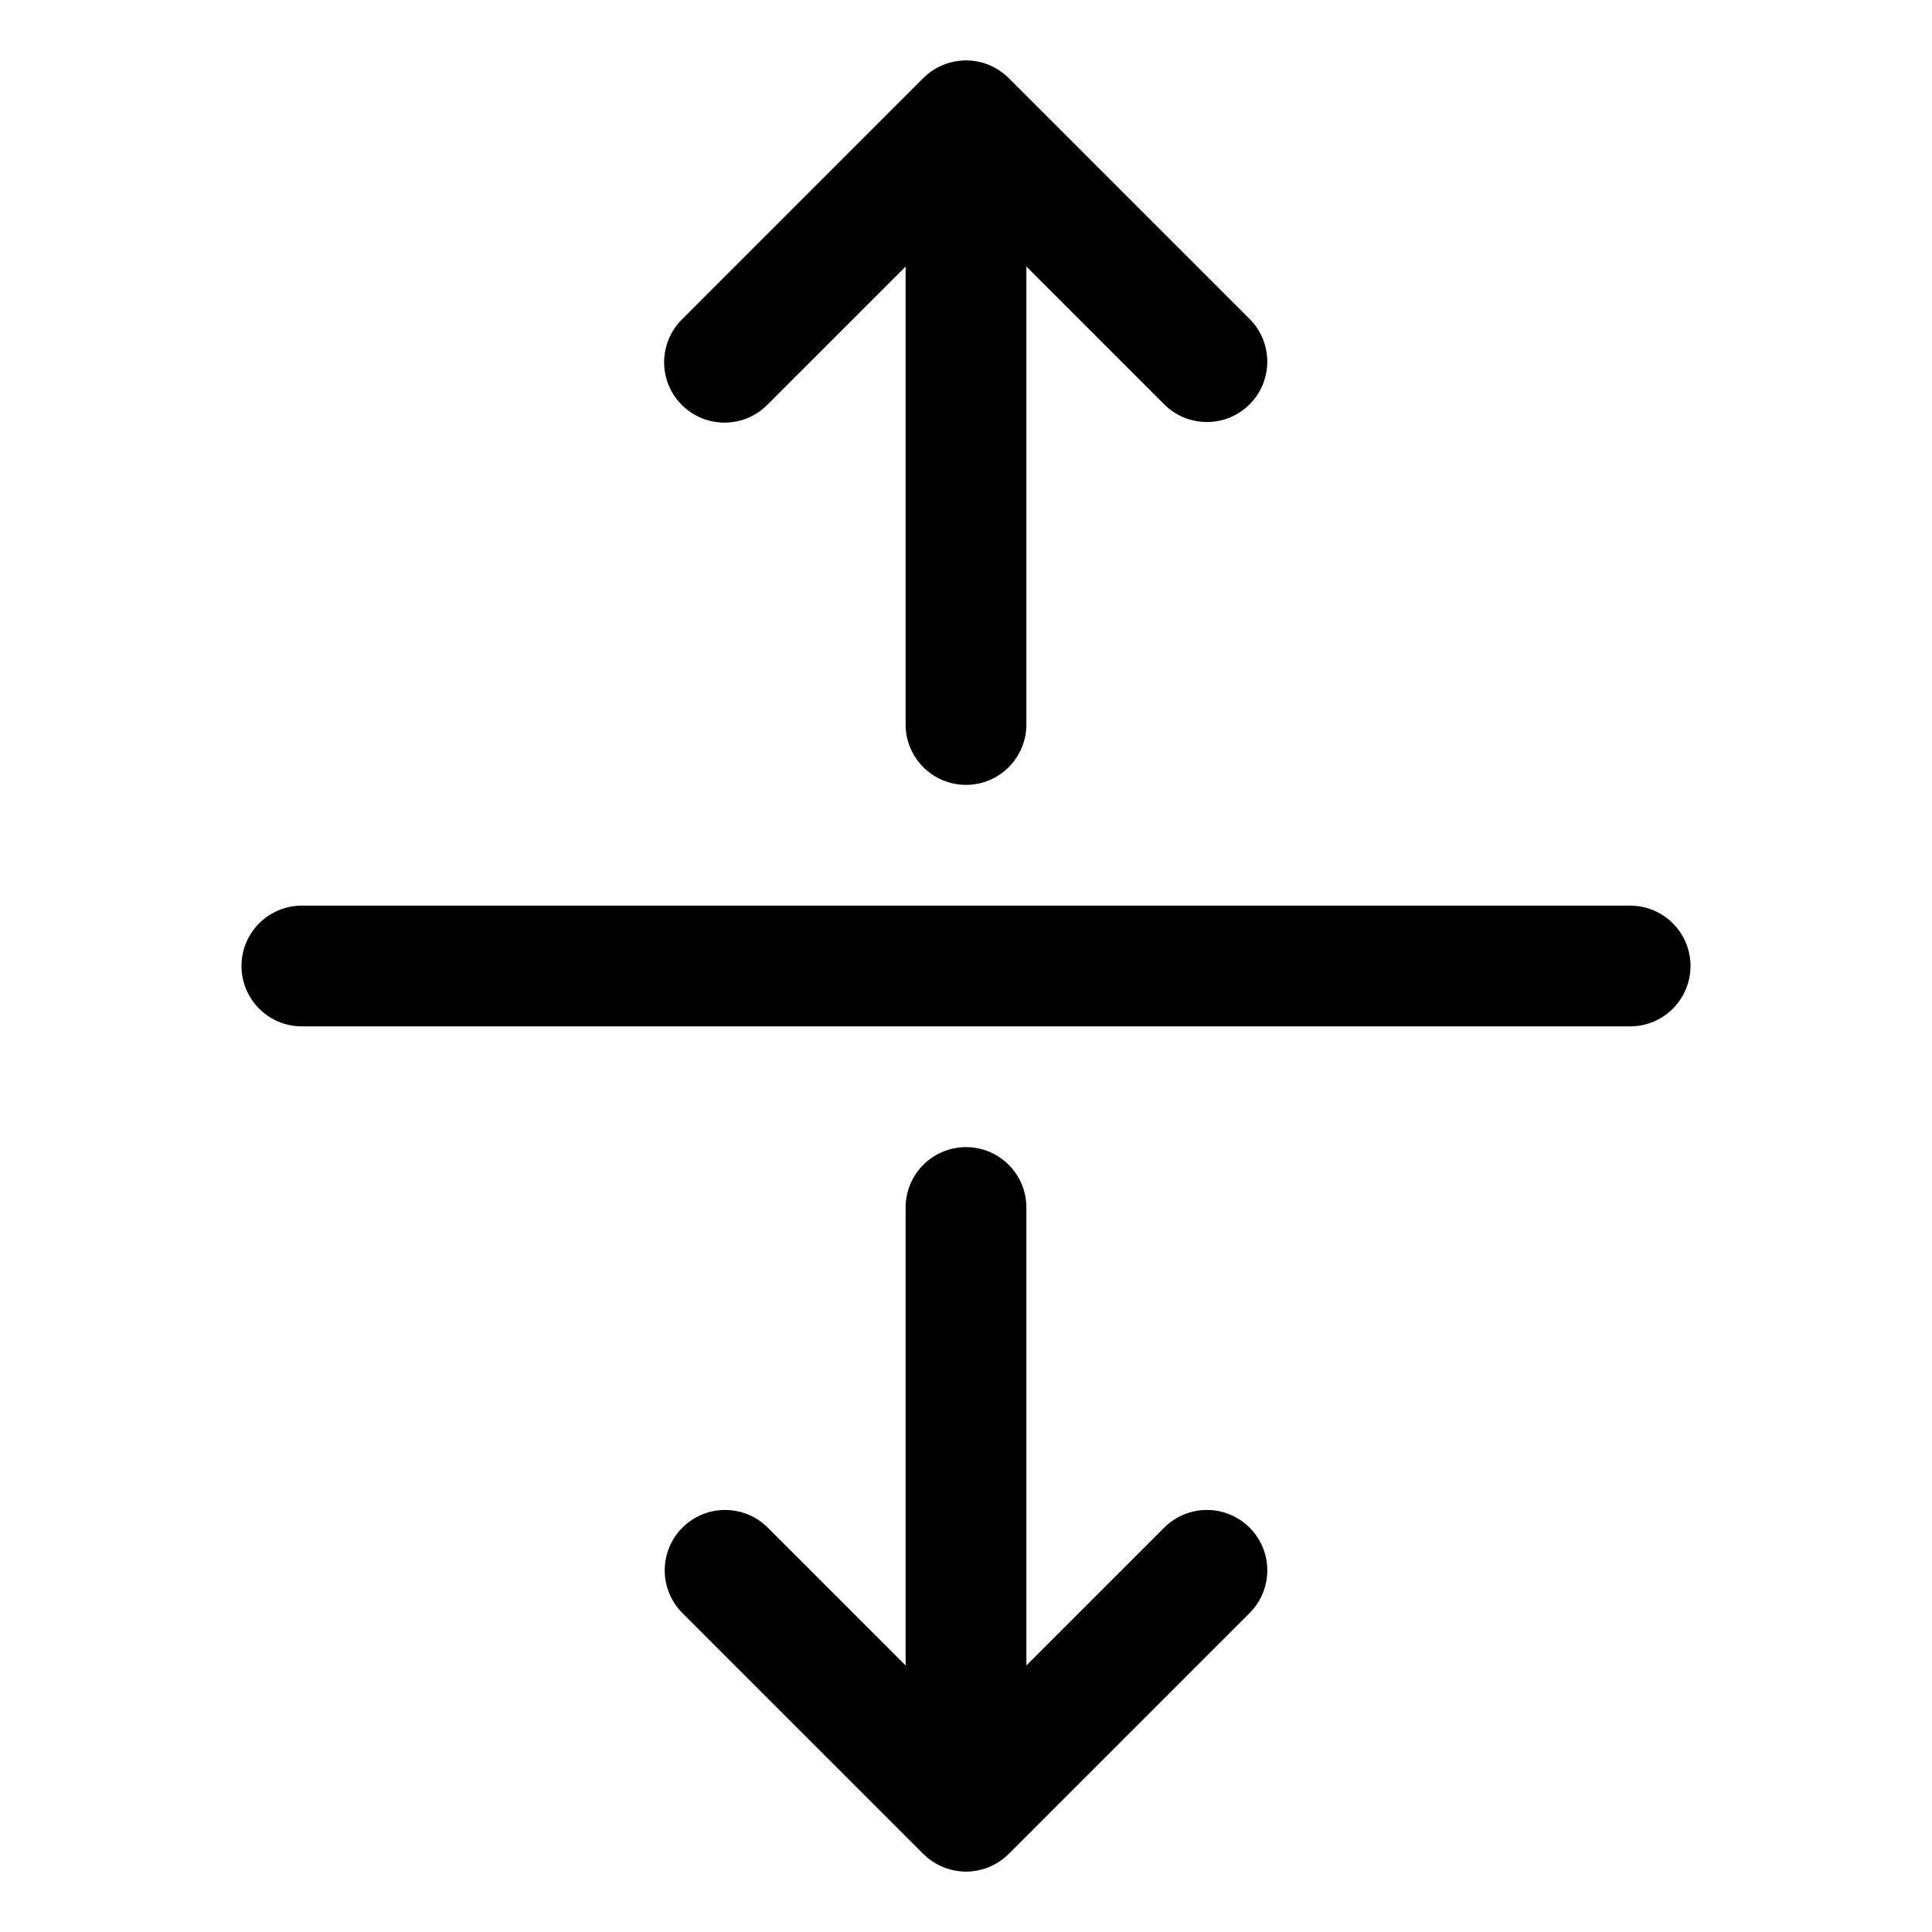
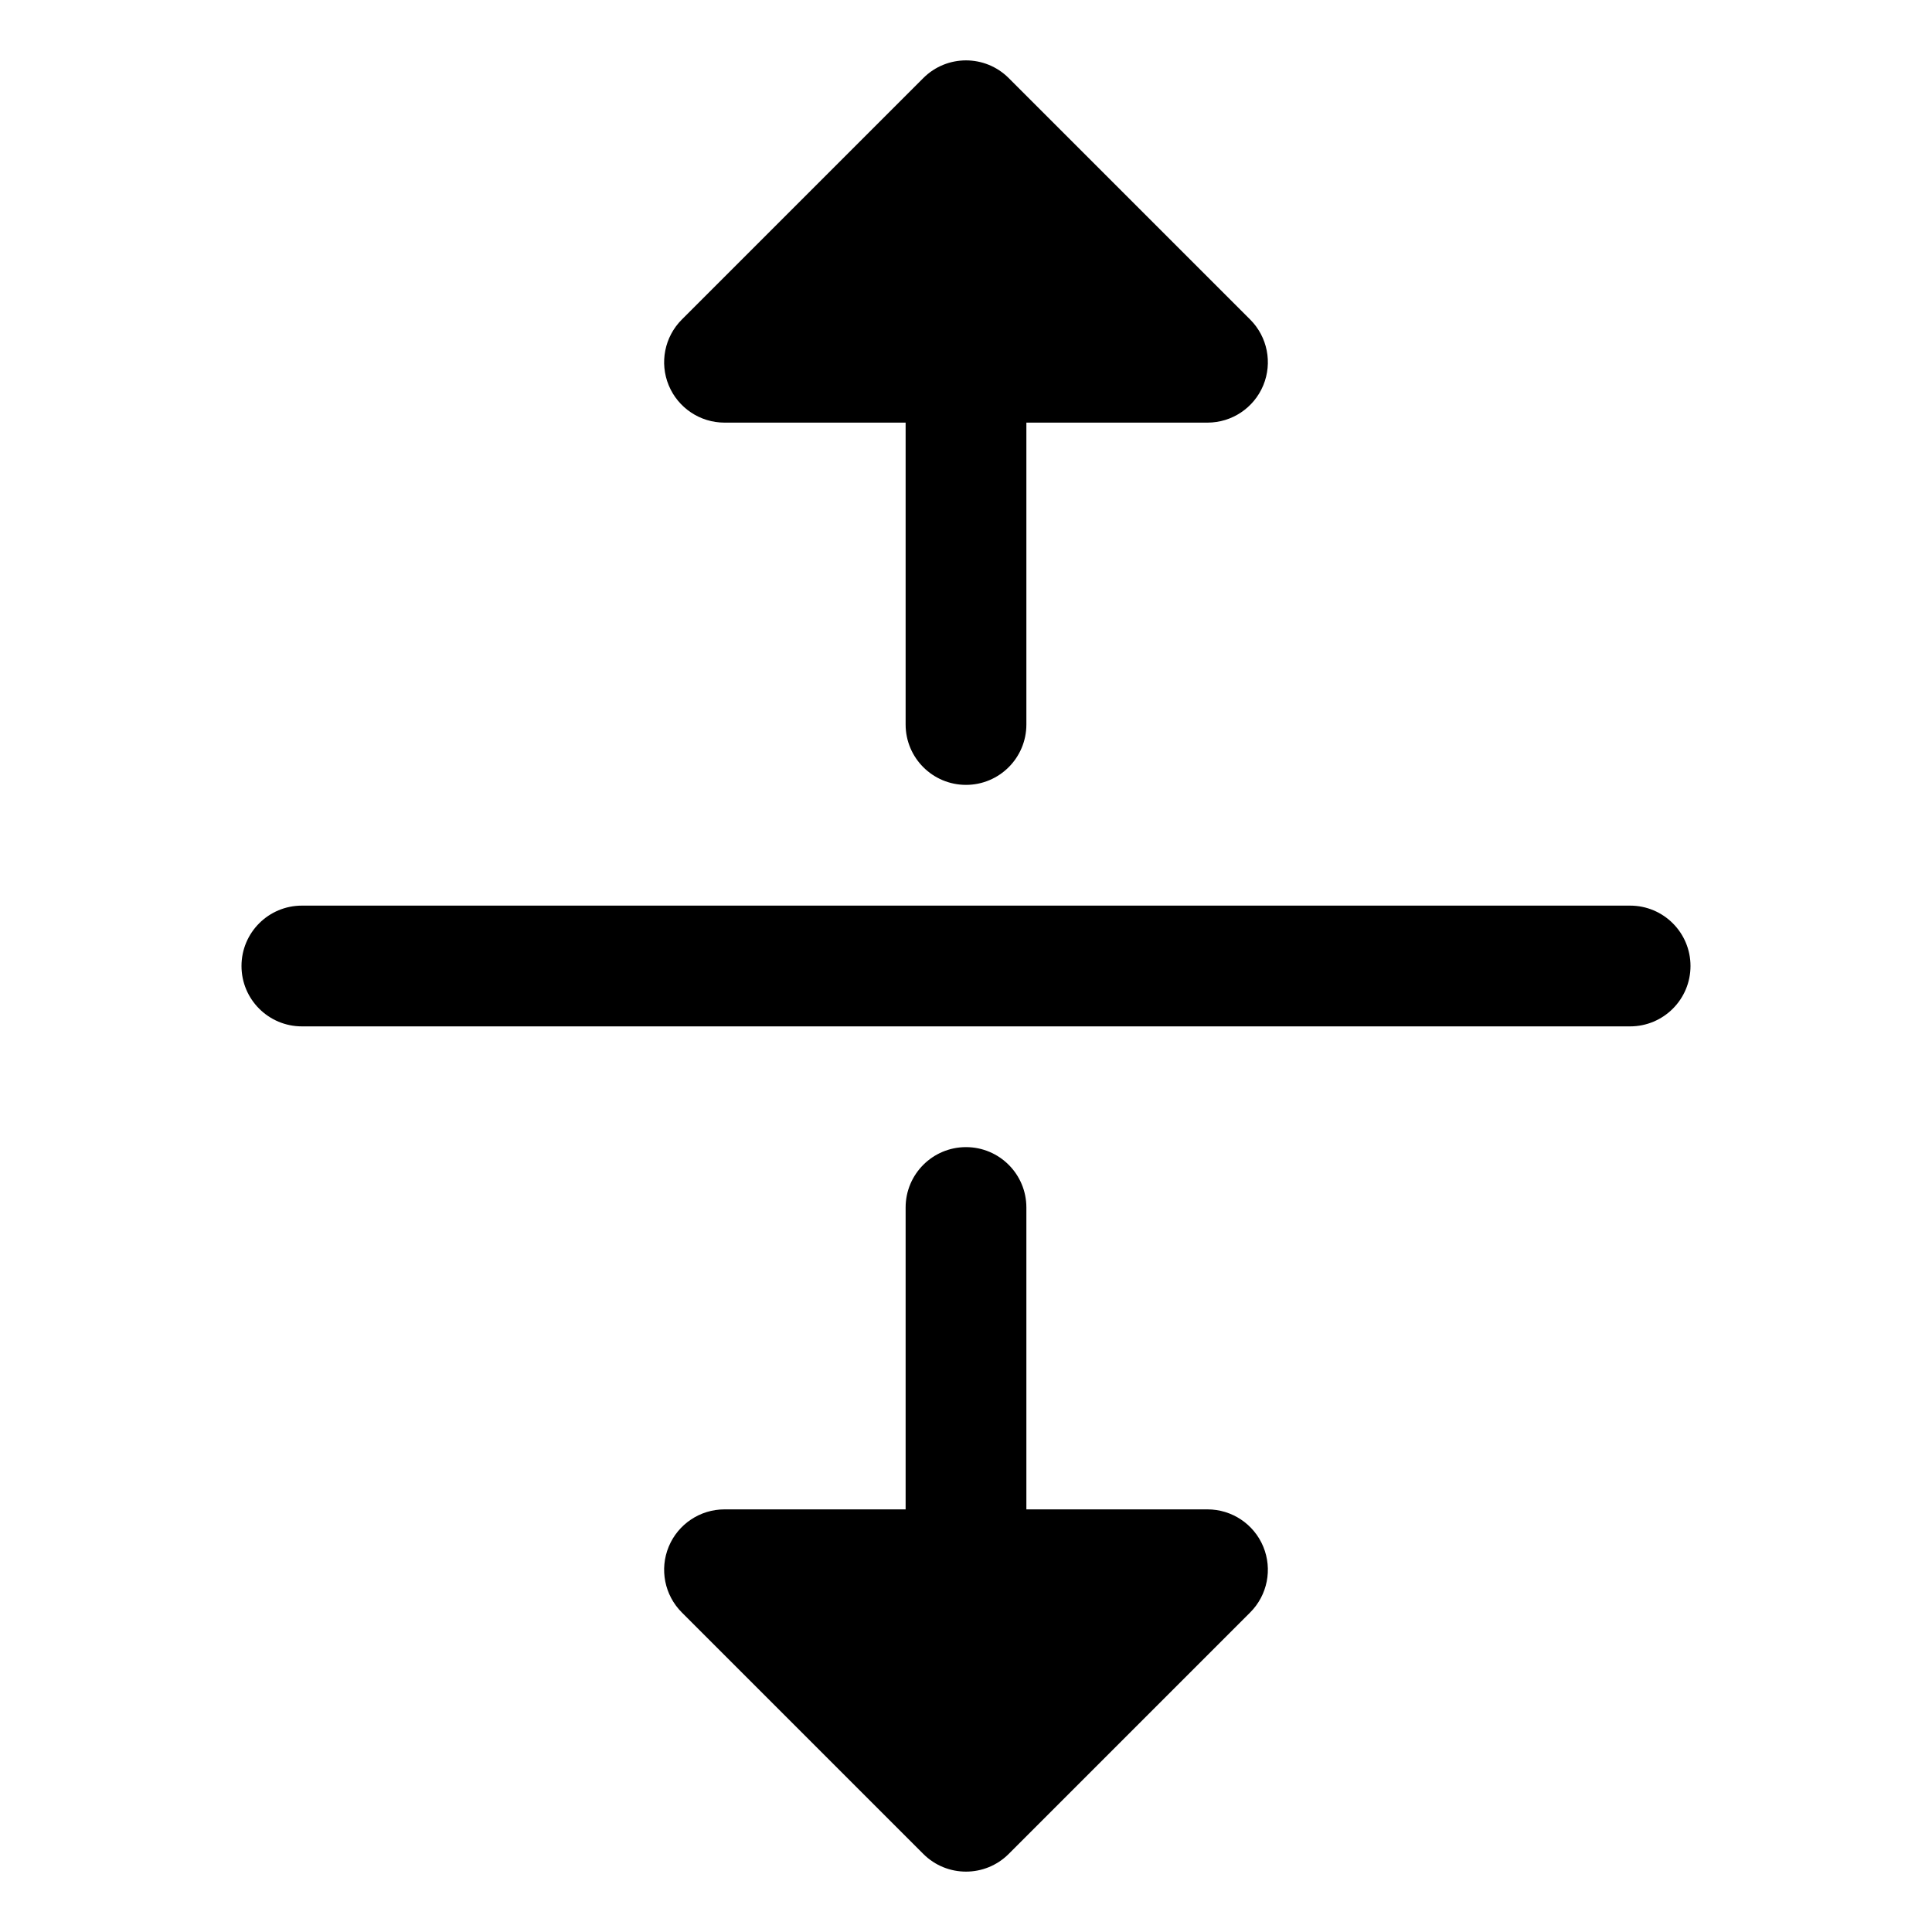
<svg xmlns="http://www.w3.org/2000/svg" id="Flat" viewBox="0 0 256 256">
-   <path d="M90.343,53.657a8.001,8.001,0,0,1,0-11.314l32-32c.053-.053.111-.099.166-.15.136-.129.272-.258.417-.377.104-.086.214-.161.322-.24.103-.076.202-.156.308-.227.118-.079.241-.148.362-.22.104-.062.204-.127.311-.184.119-.063.24-.117.361-.174.117-.055.231-.113.351-.163.112-.047.228-.084.342-.125.133-.048.264-.098.399-.139.109-.033.221-.057.331-.085.143-.036.283-.076.428-.105.122-.024.244-.038.367-.056.136-.021.27-.046.408-.059.202-.02.405-.026.607-.031C127.882,8.008,127.94,8,128,8s.118.008.177.009c.203.005.405.011.607.031.138.013.272.039.408.059.123.018.245.032.367.056.145.029.286.068.428.105.11.028.222.052.331.085.136.041.267.092.399.139.114.041.23.079.342.125.12.05.234.108.351.163.121.057.242.111.361.174.106.057.207.122.311.184.122.072.244.141.362.22.106.071.206.15.308.227.107.08.217.155.322.24.145.119.281.248.417.377.055.051.113.097.166.15l32,32a8.001,8.001,0,0,1-11.314,11.314L136,35.314V96a8,8,0,0,1-16,0V35.314L101.657,53.657A8.003,8.003,0,0,1,90.343,53.657ZM216,120H40a8,8,0,0,0,0,16H216a8,8,0,0,0,0-16Zm-61.657,82.343L136,220.686V160a8,8,0,0,0-16,0v60.686l-18.343-18.344a8.001,8.001,0,0,0-11.314,11.314l32,32c.054.054.114.1.169.153.135.127.27.256.414.374.106.088.218.164.328.246.1.074.197.152.301.221.122.082.248.153.374.227.099.059.196.121.298.176.124.066.251.123.378.182.11.052.219.107.332.154.121.05.245.091.368.135.124.044.246.092.372.13.122.037.245.064.368.095.13.033.259.069.392.096.141.028.283.044.425.065.117.017.231.039.349.05.262.026.526.04.79.04s.527-.014.79-.04c.118-.011.232-.034.349-.05.142-.02.284-.037.425-.065.133-.026.261-.063.392-.096.123-.031.247-.058.368-.095.126-.038.249-.086.372-.13.123-.044.247-.084.368-.135.113-.047.222-.102.332-.154.127-.06.254-.116.378-.182.102-.055.199-.117.298-.176.125-.074.251-.145.374-.227.104-.069.201-.147.301-.221.11-.081.222-.158.328-.246.144-.118.279-.246.414-.374.055-.052.115-.099.169-.153l32-32a8.001,8.001,0,0,0-11.314-11.314Z" />
+   <path d="M224,128a8,8,0,0,1-8,8H40a8,8,0,0,1,0-16H216A8,8,0,0,1,224,128ZM96,56h24V96a8,8,0,0,0,16,0V56h24a8.001,8.001,0,0,0,5.657-13.657l-32-32a8.003,8.003,0,0,0-11.314,0l-32,32A8.001,8.001,0,0,0,96,56Zm64,144H136V160a8,8,0,0,0-16,0v40H96a8.001,8.001,0,0,0-5.657,13.657l32,32a8.002,8.002,0,0,0,11.314,0l32-32A8.001,8.001,0,0,0,160,200Z" />
</svg>
